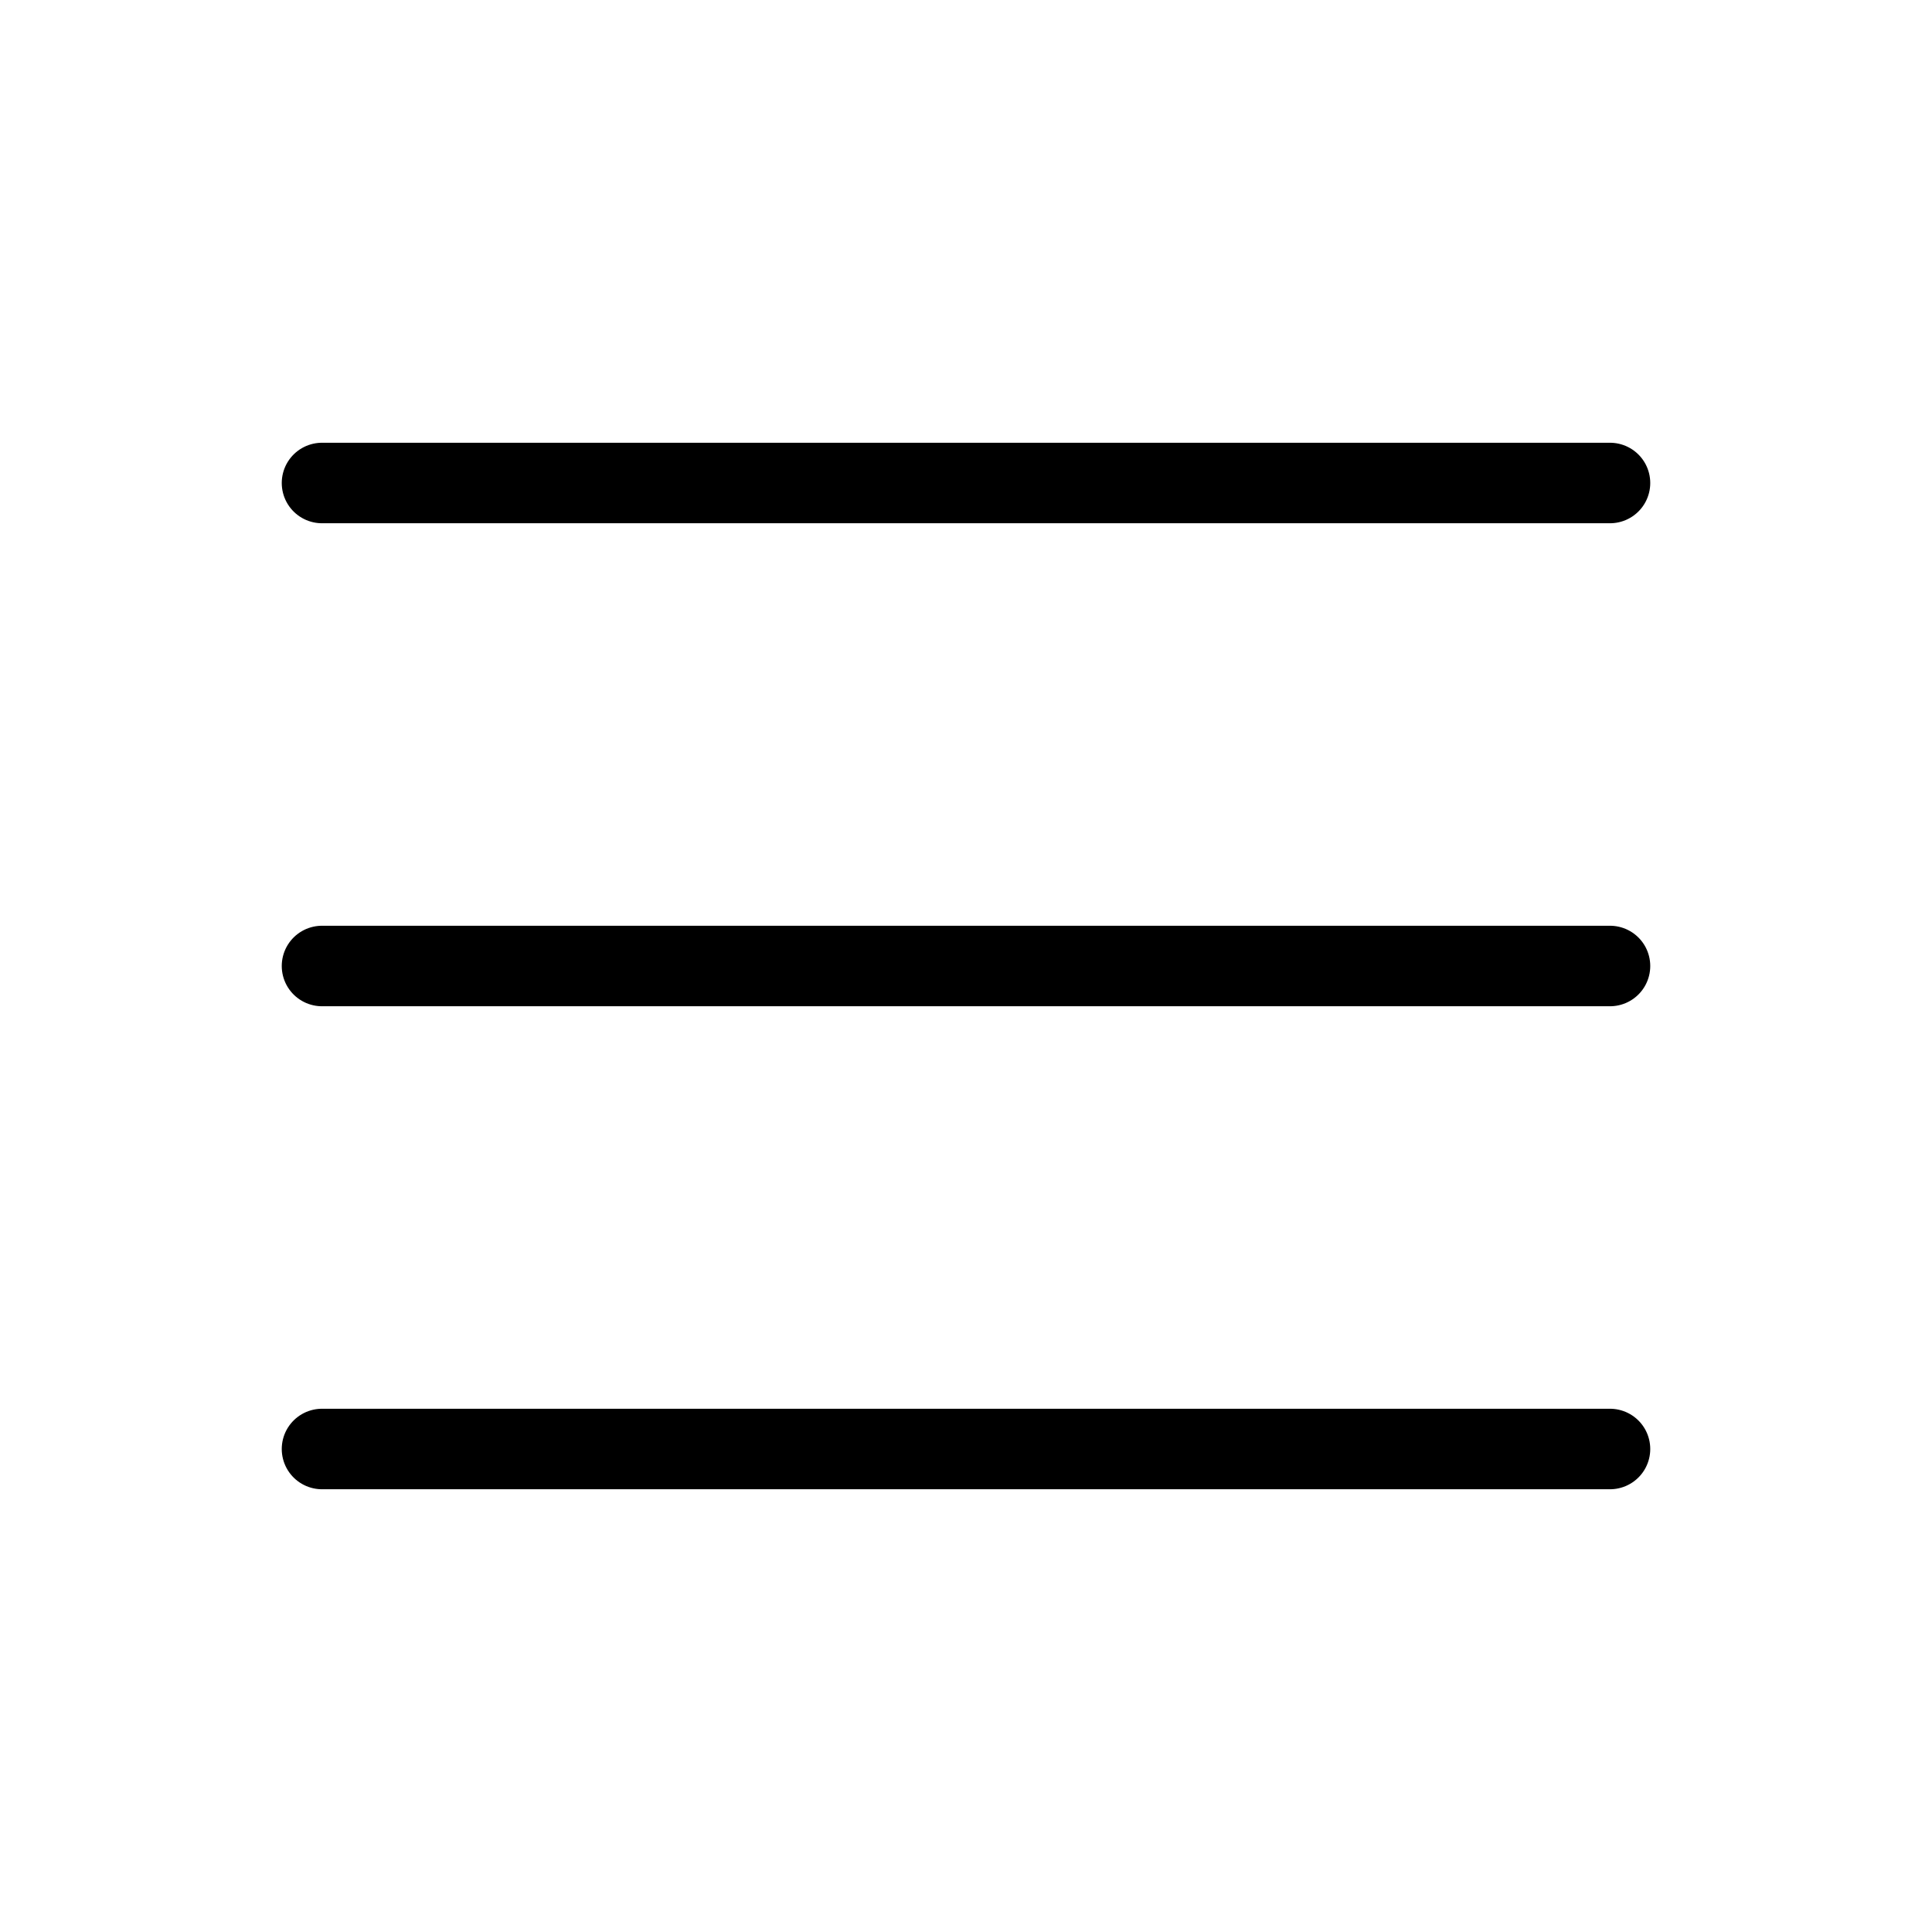
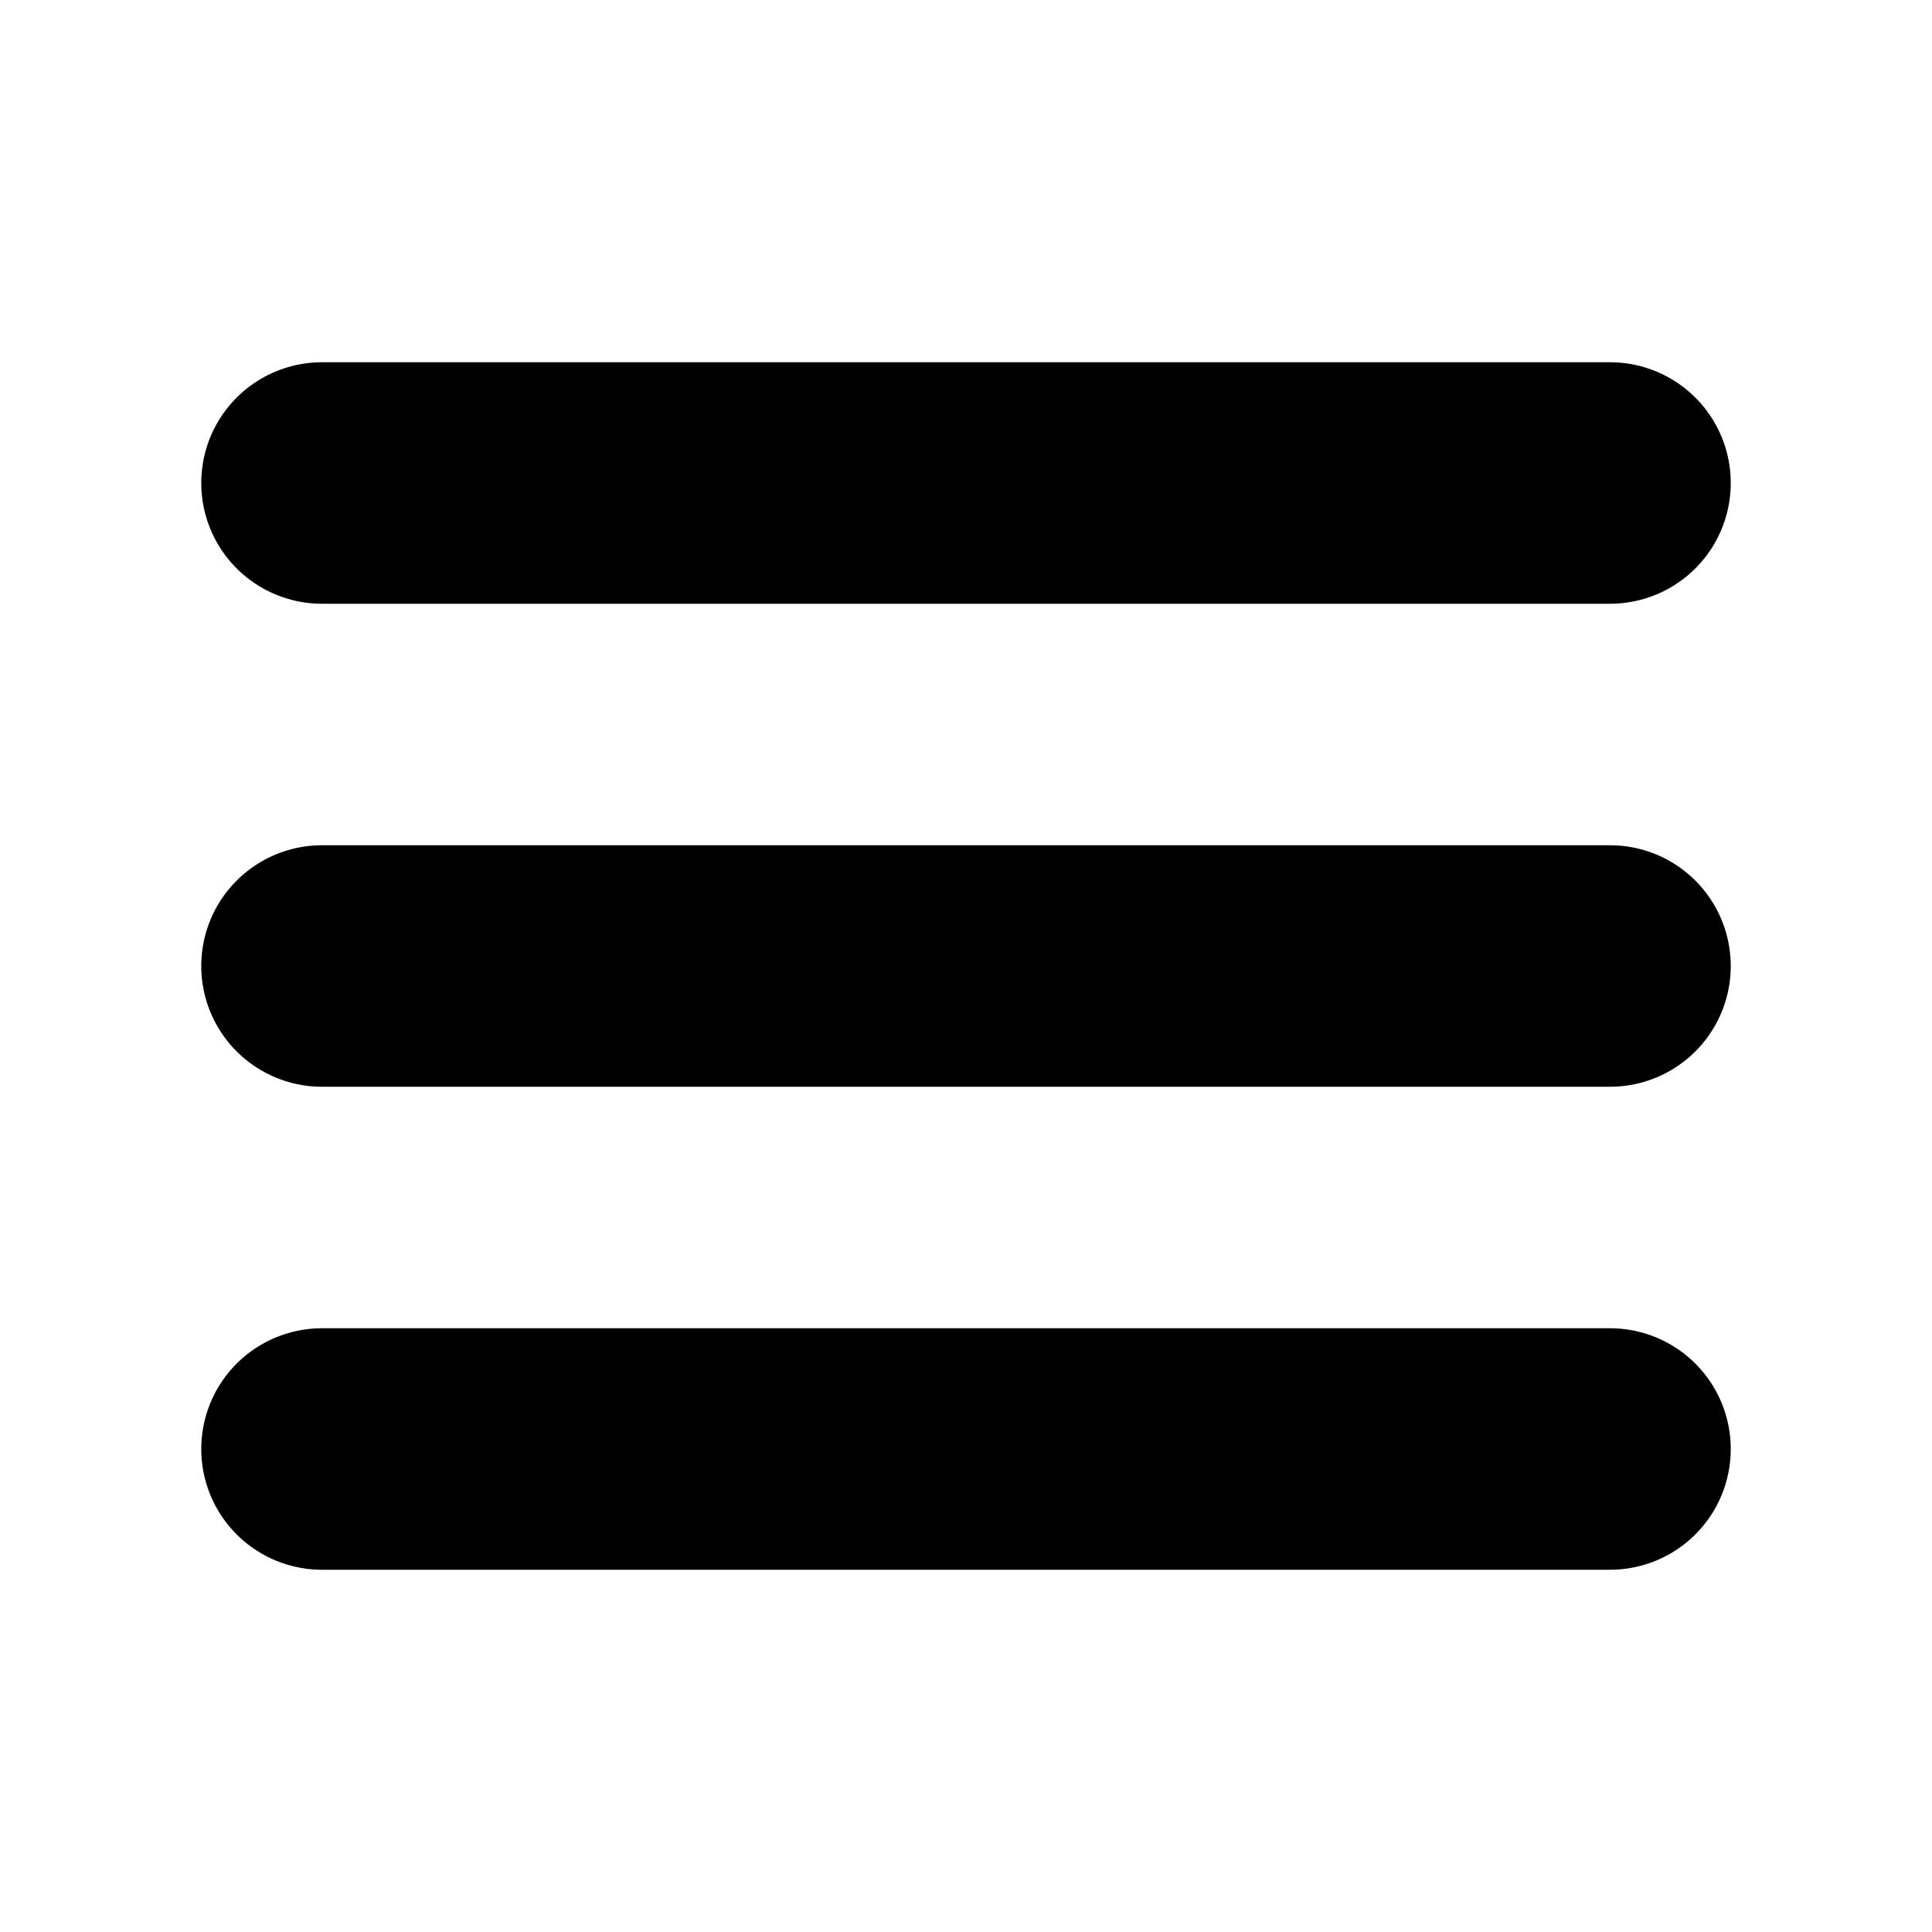
- <svg xmlns="http://www.w3.org/2000/svg" width="32" height="32" viewBox="0 0 24 24" fill="none" stroke="currentColor" stroke-width="1" stroke-linecap="round" stroke-linejoin="round" class="lucide lucide-menu">
+ <svg xmlns="http://www.w3.org/2000/svg" width="32" height="32" viewBox="0 0 24 24" fill="none" stroke="currentColor" stroke-width="3" stroke-linecap="round" stroke-linejoin="round" class="lucide lucide-menu">
  <line x1="4" x2="20" y1="12" y2="12" />
  <line x1="4" x2="20" y1="6" y2="6" />
  <line x1="4" x2="20" y1="18" y2="18" />
</svg>
